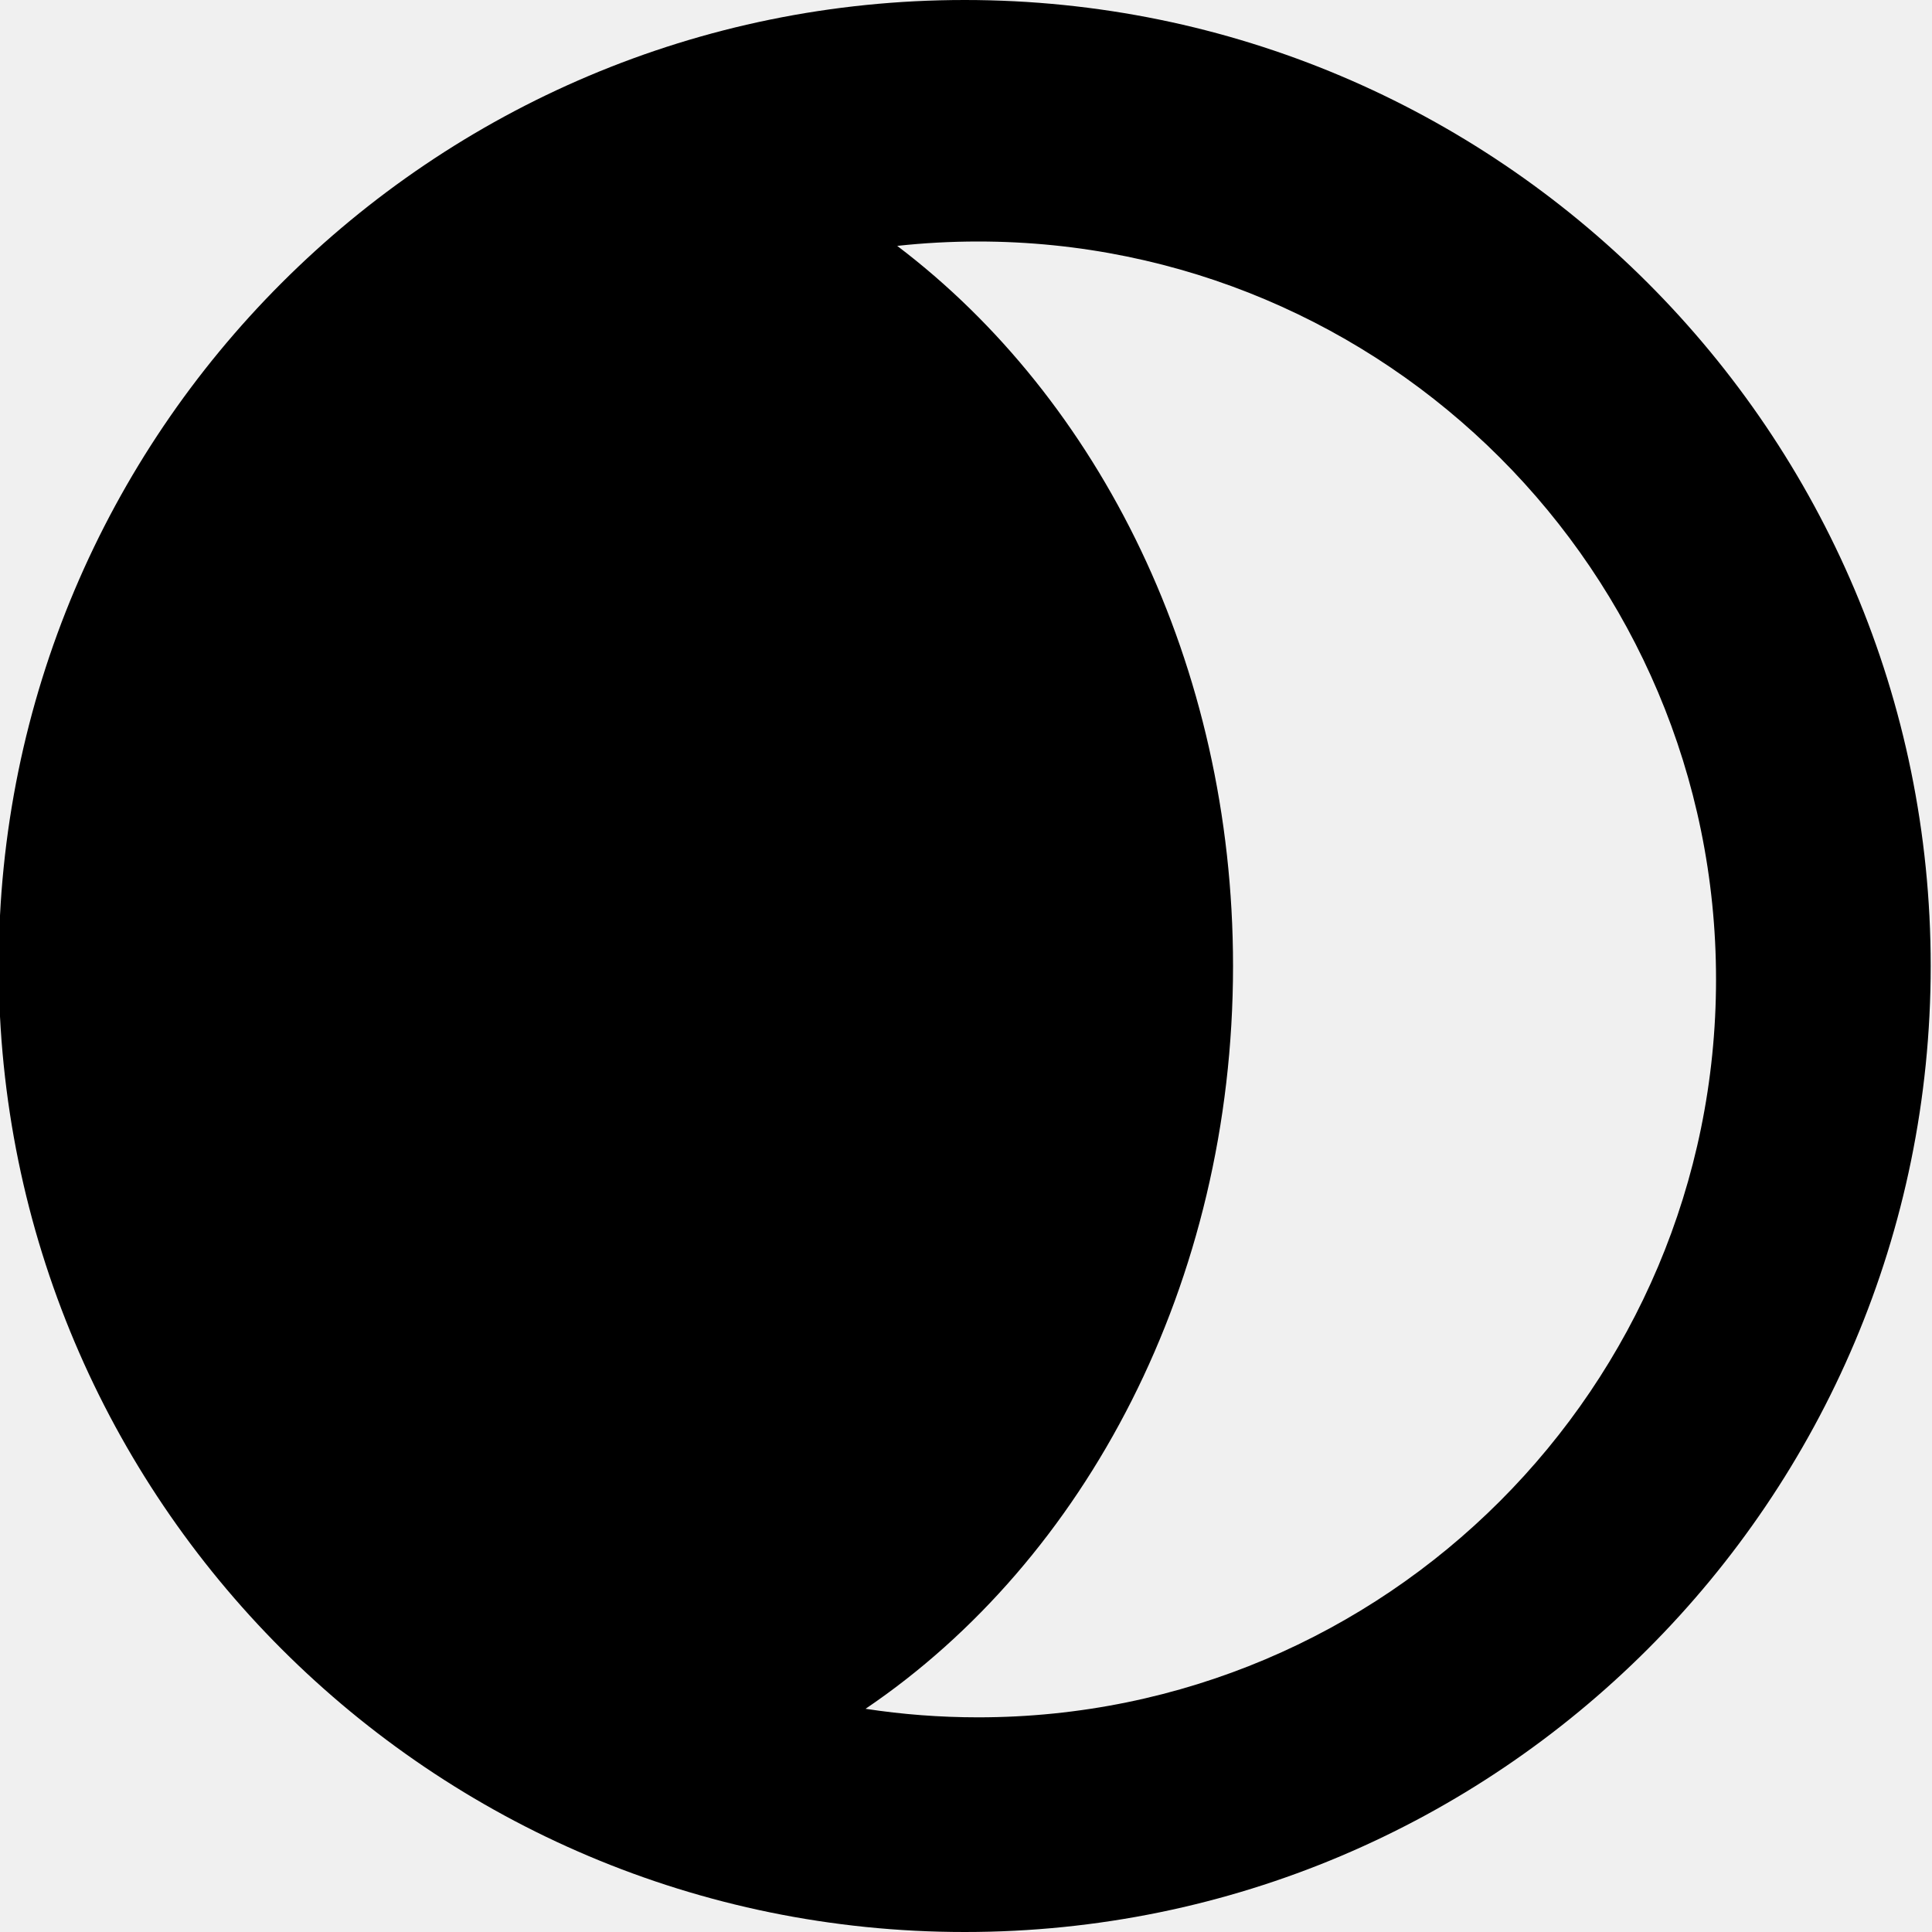
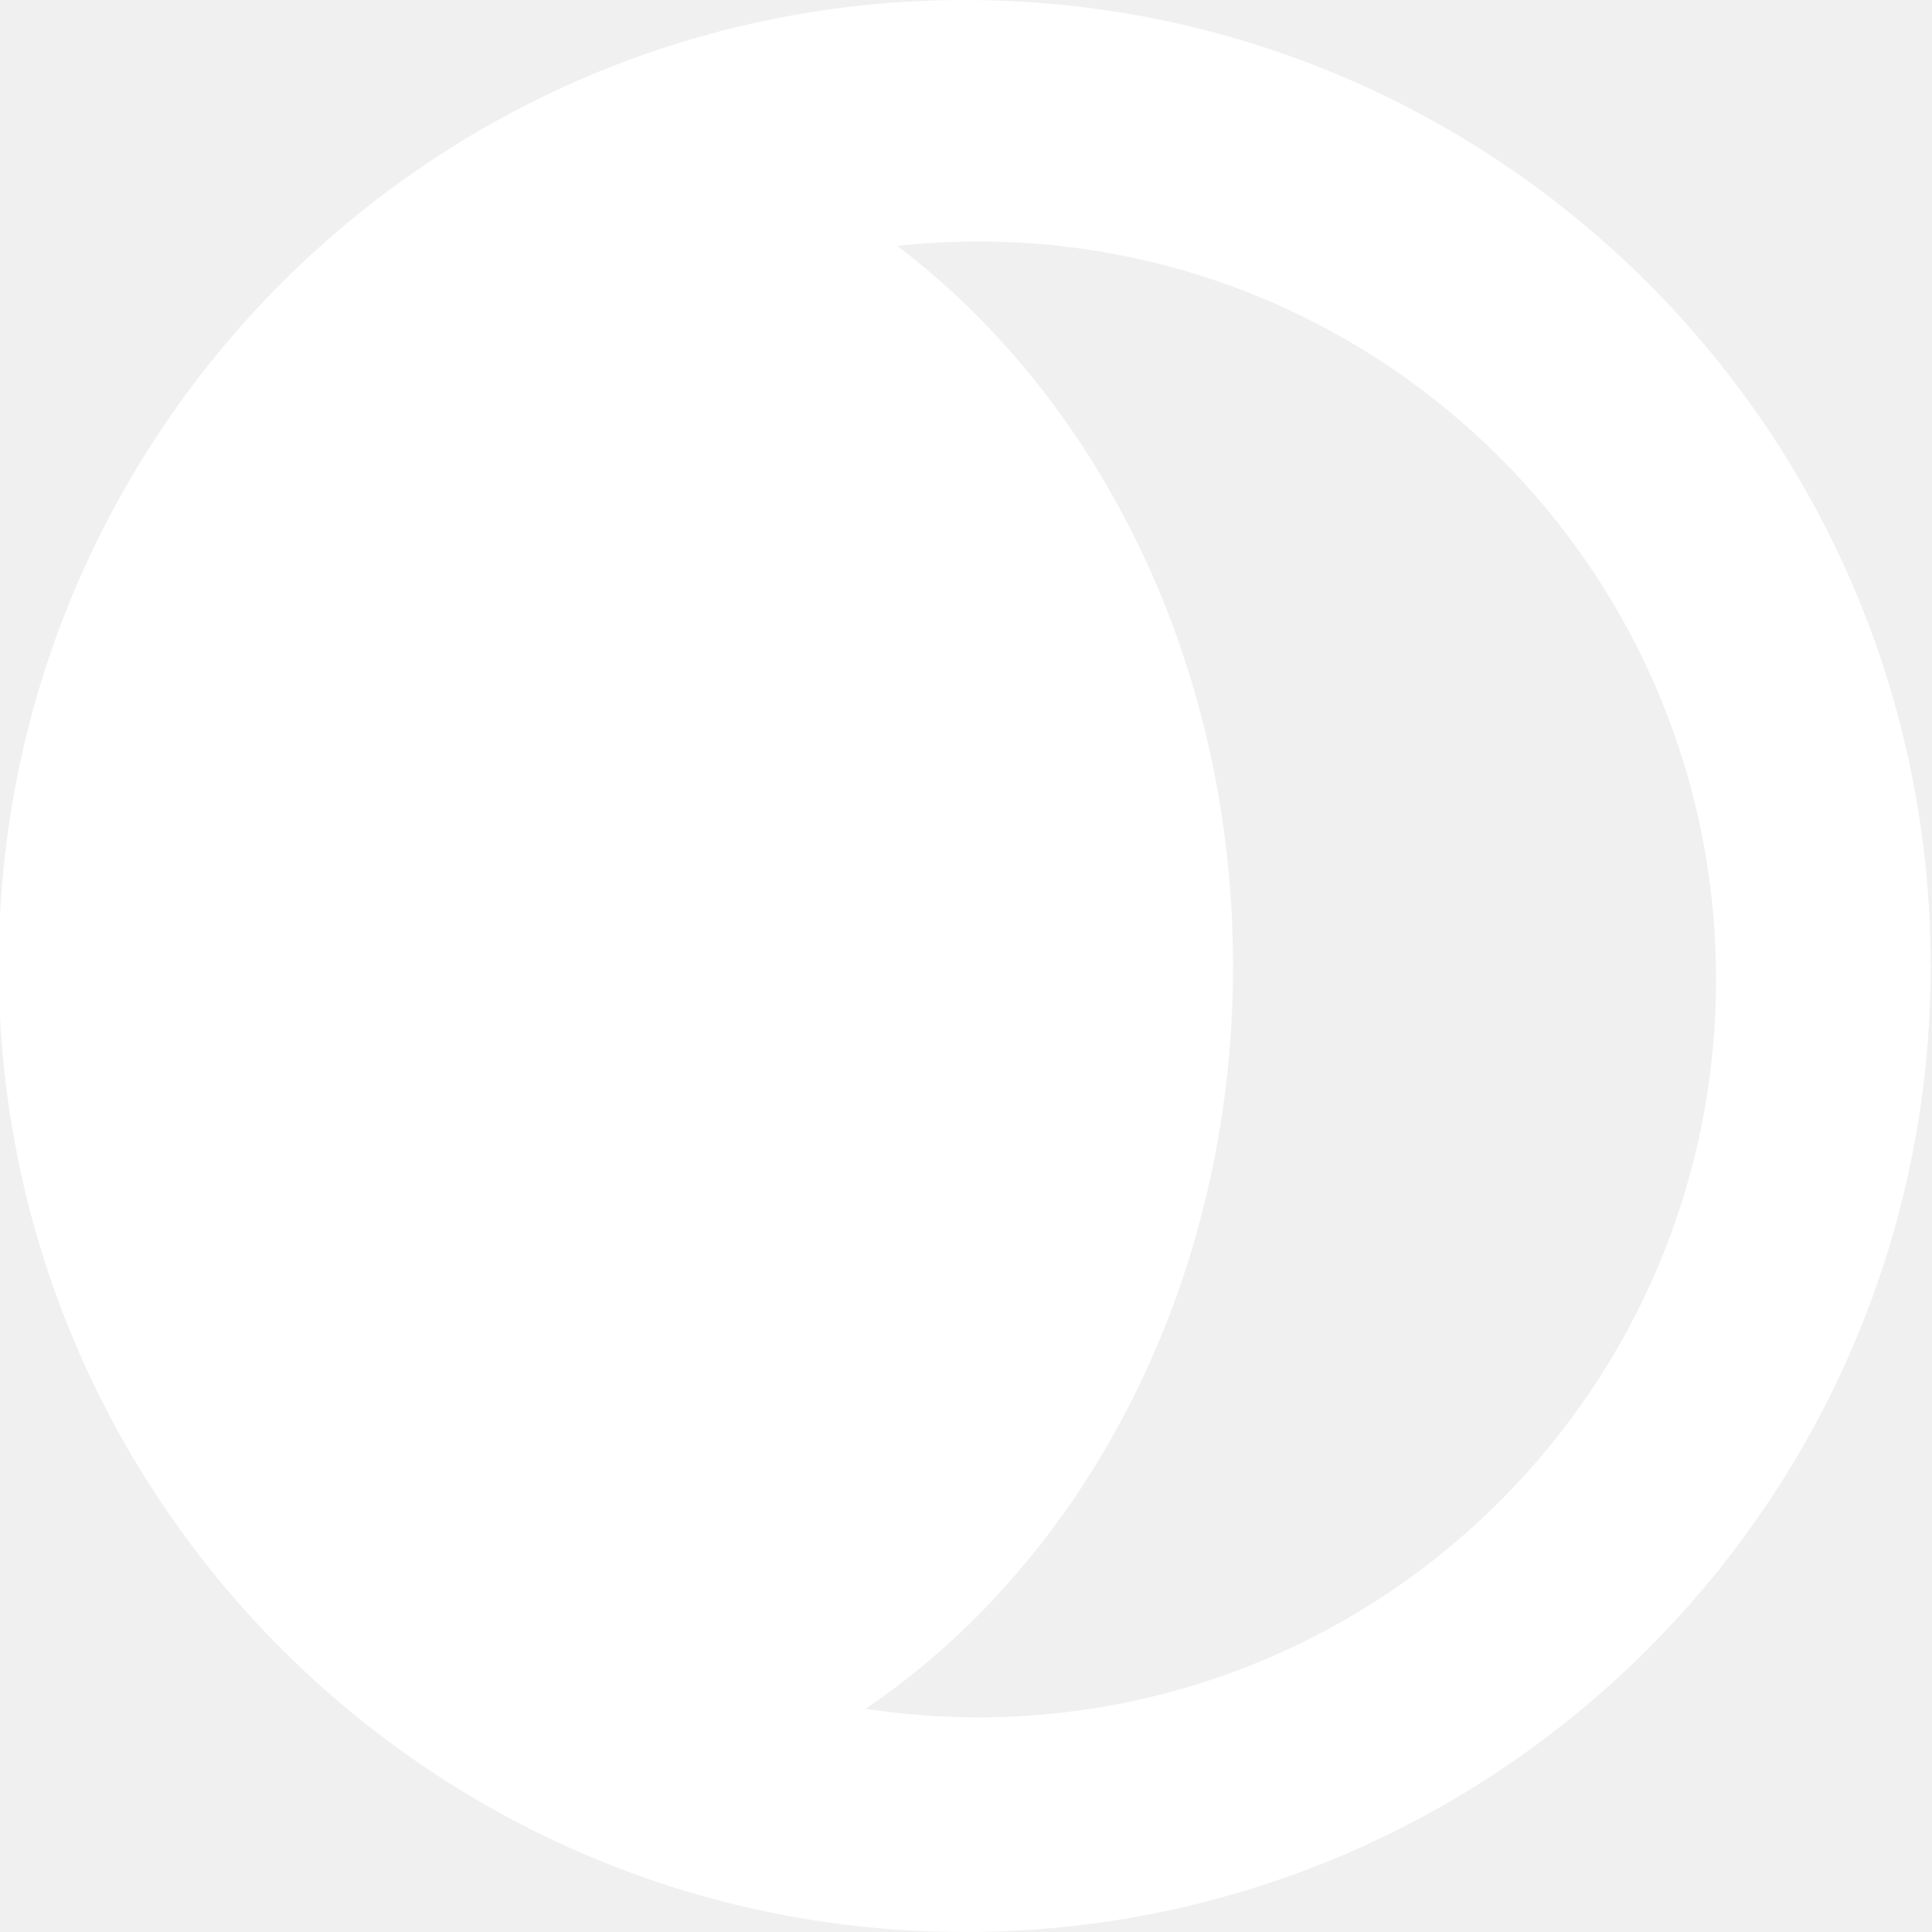
- <svg xmlns="http://www.w3.org/2000/svg" width="22" height="22" viewBox="0 0 512 512" fill="none">
-   <path fill-rule="evenodd" clip-rule="evenodd" d="M229.379 452.85C239.106 454.339 249.068 455.111 259.212 455.111C367.214 455.111 454.767 367.558 454.767 259.556C454.767 151.553 367.214 64 259.212 64C251.966 64 244.811 64.394 237.77 65.162C291.345 105.751 326.767 176.062 326.767 256C326.767 340.04 287.616 413.44 229.379 452.85ZM255.656 512C397.041 512 511.656 397.385 511.656 256C511.656 114.615 397.041 0 255.656 0C114.271 0 -0.344 114.615 -0.344 256C-0.344 397.385 114.271 512 255.656 512Z" fill="black" />
+ <svg xmlns="http://www.w3.org/2000/svg" width="22" height="22" viewBox="0 0 512 512" fill="grey">
+   <path fill-rule="evenodd" clip-rule="evenodd" d="M229.379 452.85C239.106 454.339 249.068 455.111 259.212 455.111C367.214 455.111 454.767 367.558 454.767 259.556C454.767 151.553 367.214 64 259.212 64C251.966 64 244.811 64.394 237.77 65.162C291.345 105.751 326.767 176.062 326.767 256C326.767 340.04 287.616 413.44 229.379 452.85ZM255.656 512C397.041 512 511.656 397.385 511.656 256C511.656 114.615 397.041 0 255.656 0C114.271 0 -0.344 114.615 -0.344 256C-0.344 397.385 114.271 512 255.656 512Z" fill="white" />
</svg>
